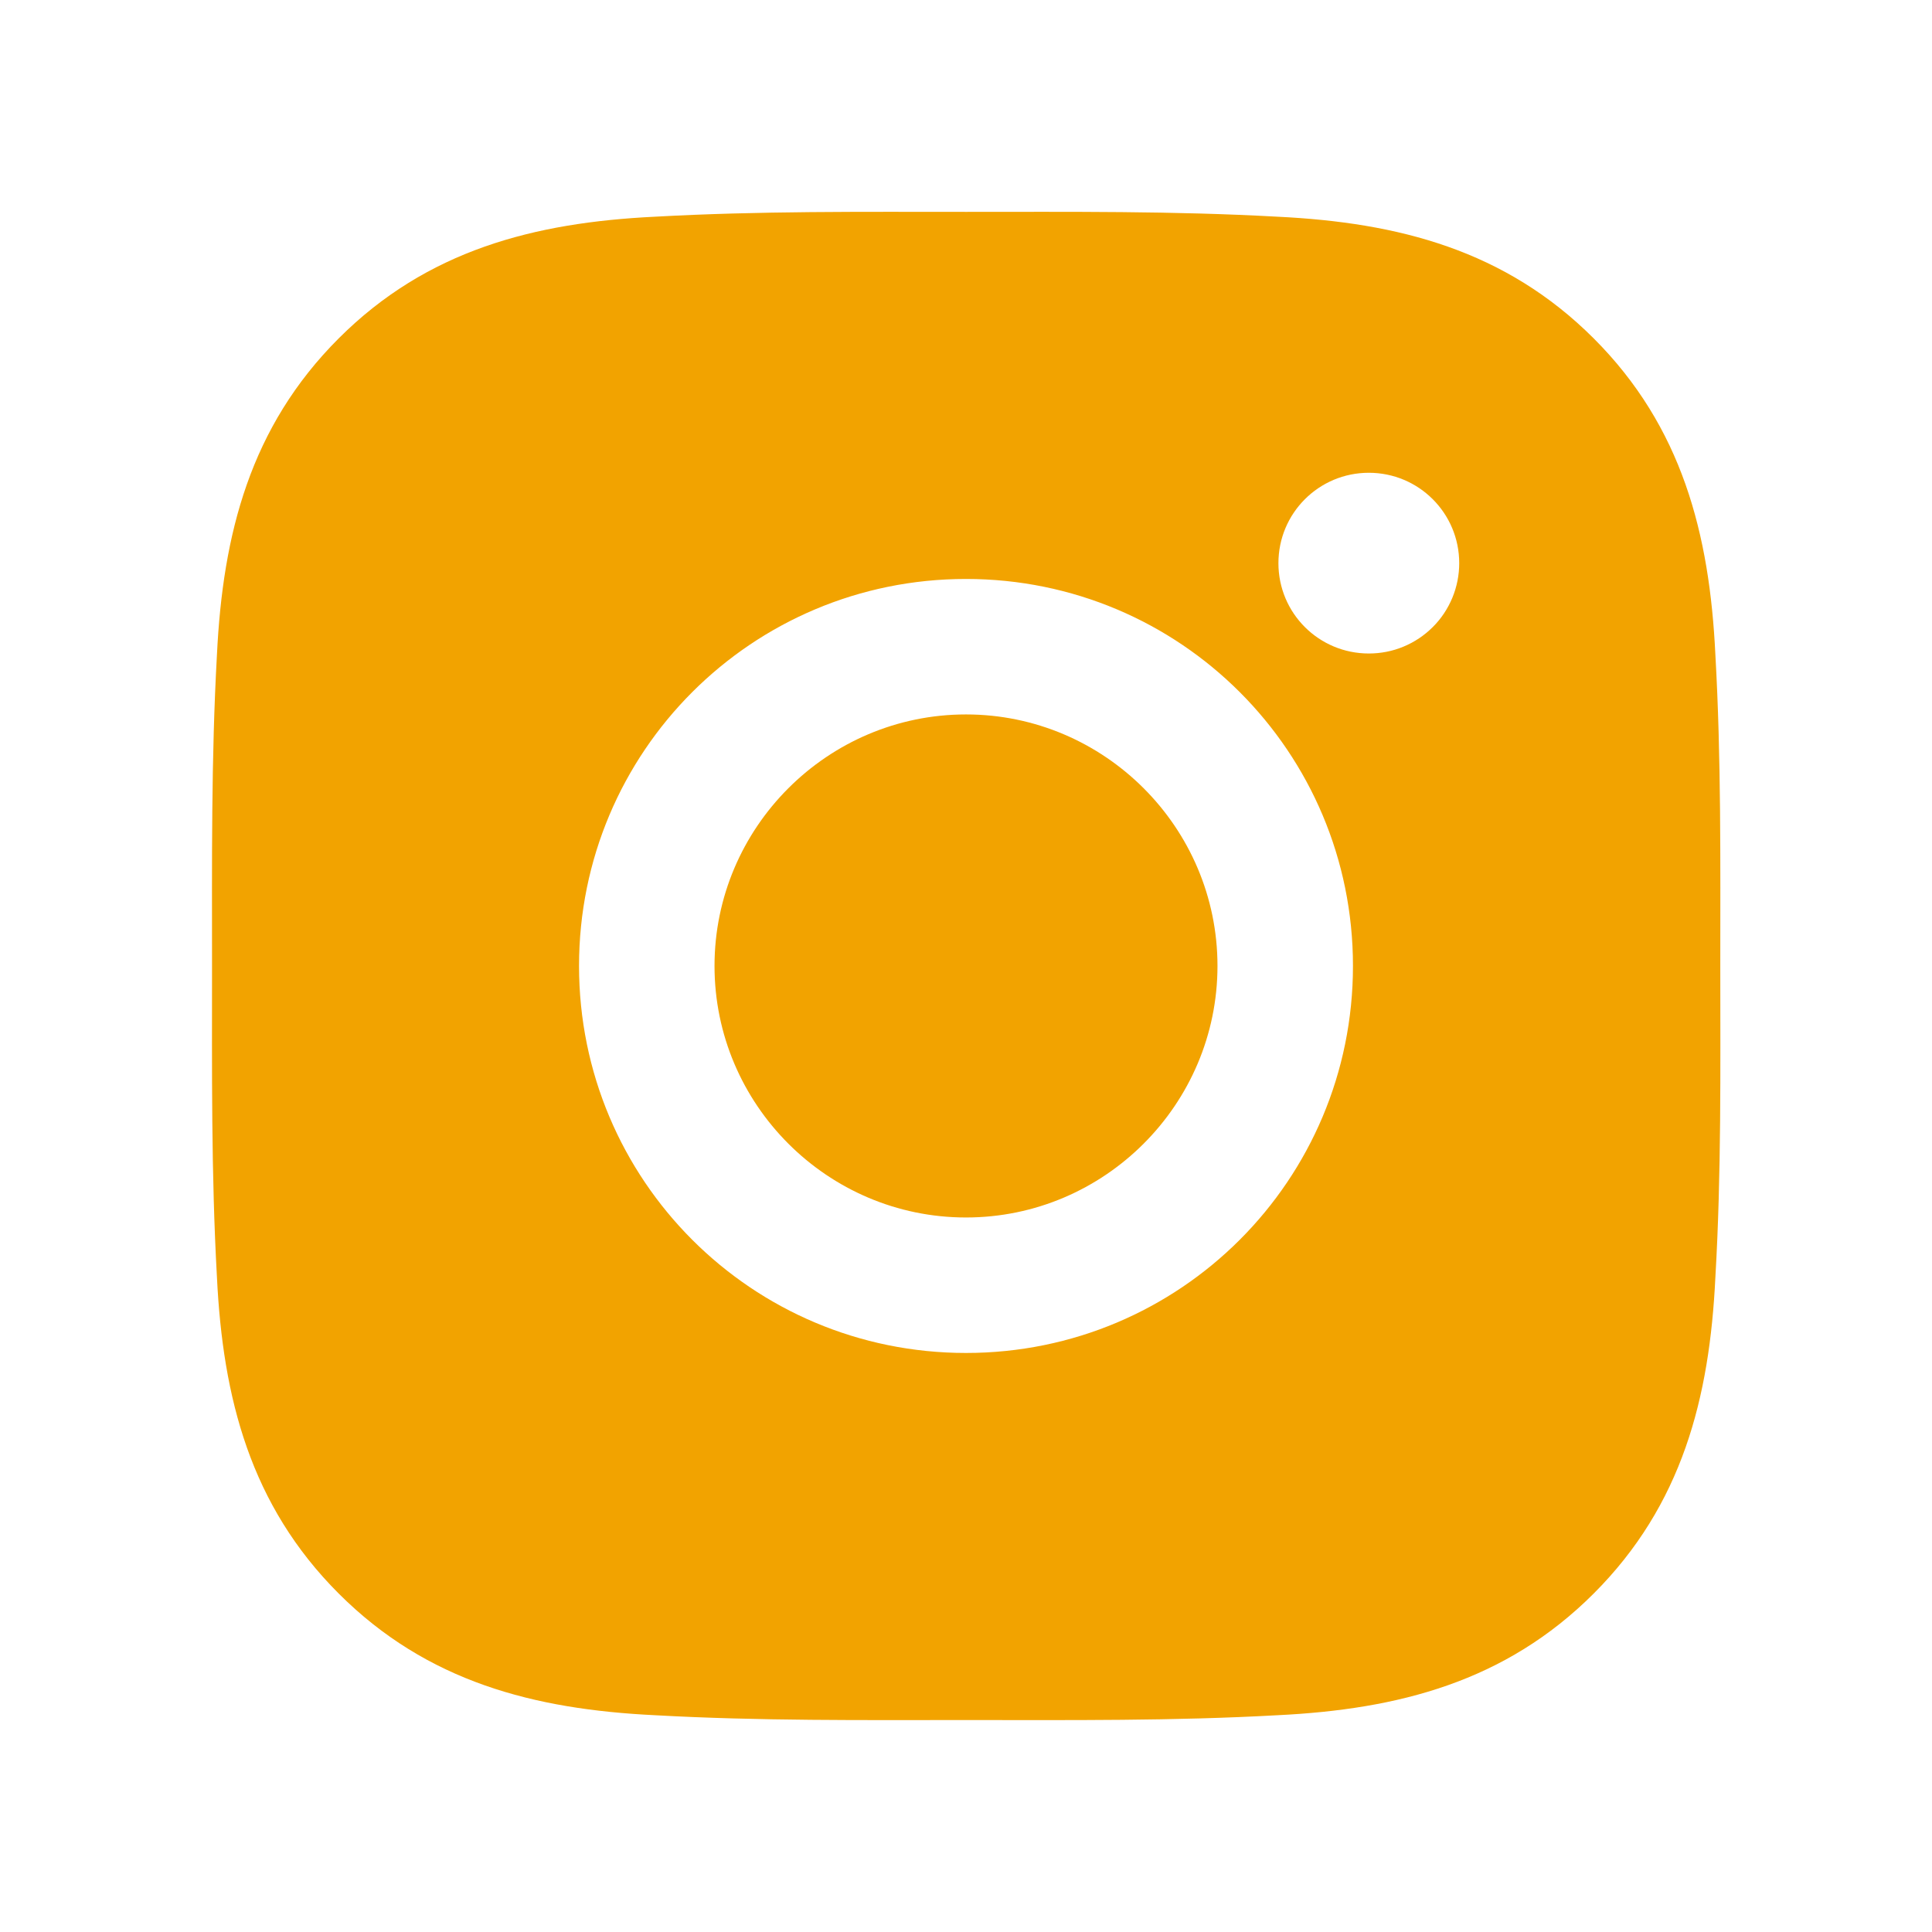
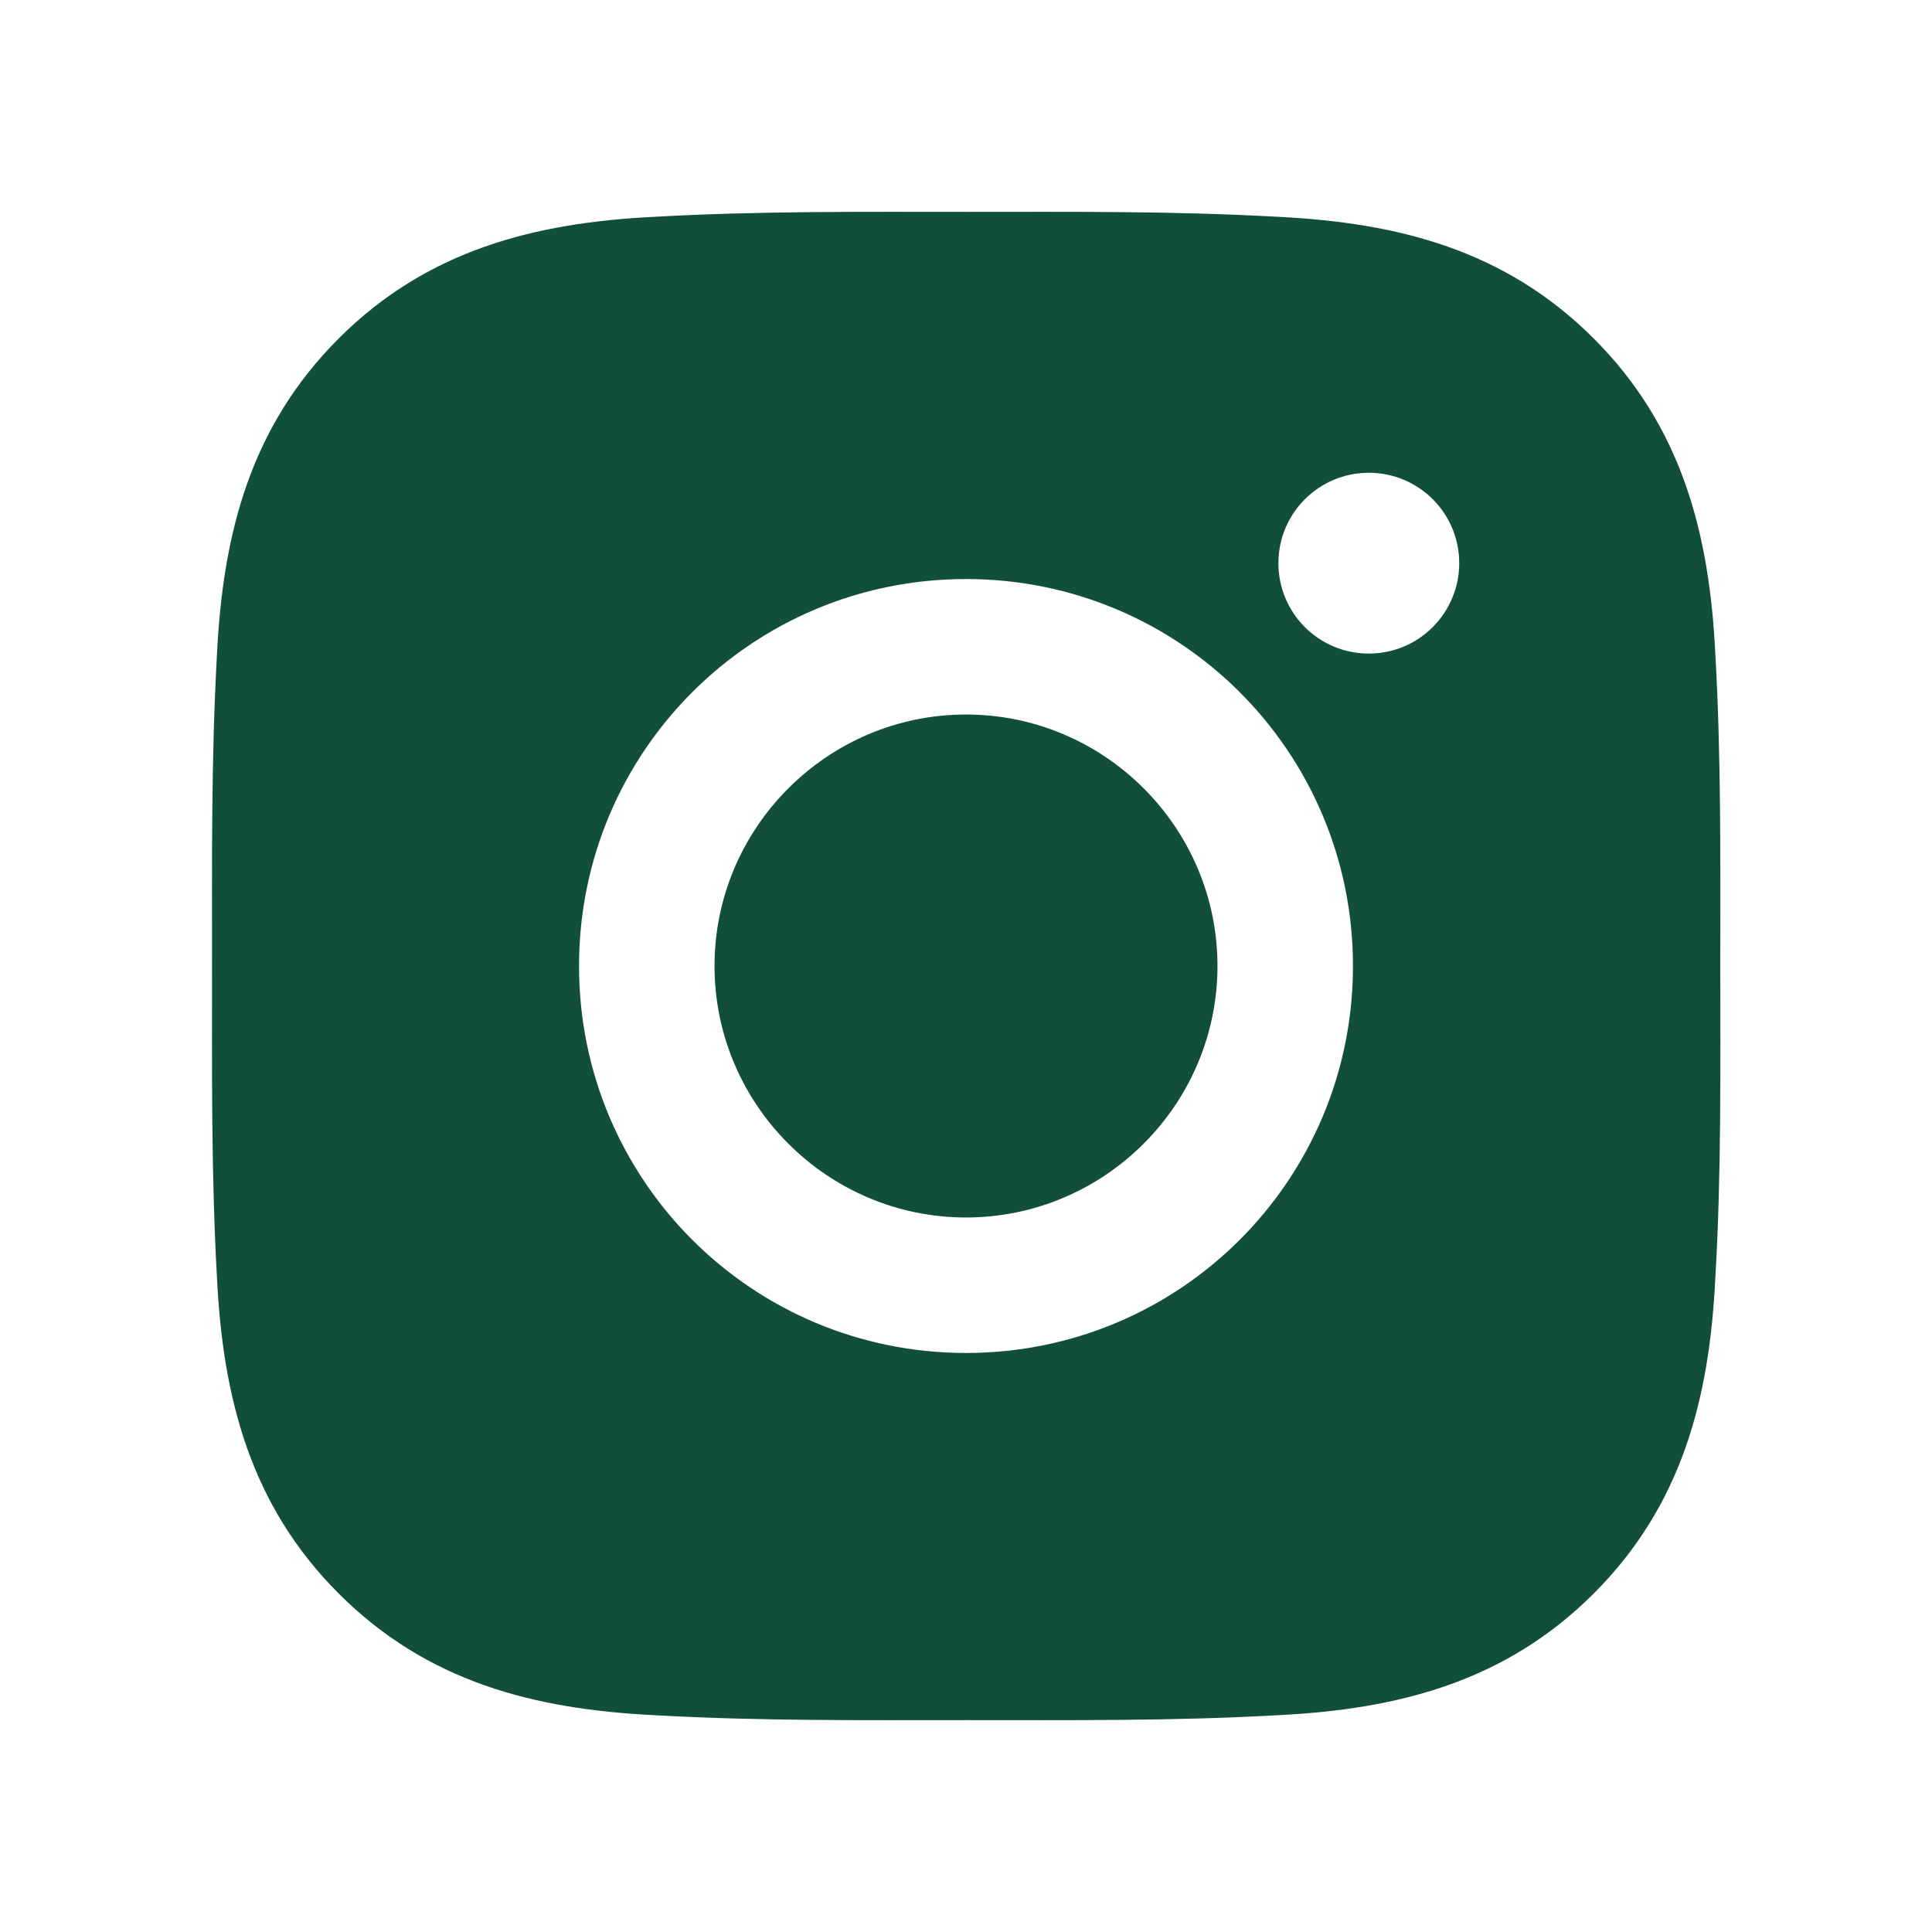
<svg xmlns="http://www.w3.org/2000/svg" width="24" height="24" viewBox="0 0 24 24" fill="none">
-   <path d="M12 8.875C10.28 8.875 8.876 10.279 8.876 11.999C8.876 13.72 10.28 15.124 12 15.124C13.72 15.124 15.124 13.72 15.124 11.999C15.124 10.279 13.72 8.875 12 8.875ZM21.37 11.999C21.37 10.706 21.382 9.424 21.309 8.132C21.237 6.632 20.895 5.301 19.798 4.204C18.698 3.105 17.37 2.765 15.87 2.692C14.576 2.62 13.294 2.632 12.002 2.632C10.709 2.632 9.427 2.62 8.135 2.692C6.635 2.765 5.304 3.107 4.207 4.204C3.108 5.303 2.768 6.632 2.695 8.132C2.623 9.426 2.634 10.708 2.634 11.999C2.634 13.291 2.623 14.575 2.695 15.867C2.768 17.367 3.11 18.698 4.207 19.795C5.306 20.894 6.635 21.234 8.135 21.307C9.429 21.379 10.711 21.367 12.002 21.367C13.296 21.367 14.578 21.379 15.87 21.307C17.37 21.234 18.701 20.892 19.798 19.795C20.897 18.696 21.237 17.367 21.309 15.867C21.384 14.575 21.37 13.293 21.37 11.999ZM12 16.807C9.34 16.807 7.193 14.66 7.193 11.999C7.193 9.339 9.34 7.192 12 7.192C14.66 7.192 16.807 9.339 16.807 11.999C16.807 14.66 14.66 16.807 12 16.807ZM17.004 8.118C16.383 8.118 15.881 7.617 15.881 6.996C15.881 6.375 16.383 5.873 17.004 5.873C17.625 5.873 18.127 6.375 18.127 6.996C18.127 7.143 18.098 7.289 18.042 7.425C17.985 7.562 17.903 7.686 17.798 7.79C17.694 7.894 17.57 7.977 17.434 8.033C17.298 8.09 17.151 8.118 17.004 8.118Z" fill="#F2A300" />
+   <path d="M12 8.876C10.28 8.876 8.876 10.28 8.876 12C8.876 13.72 10.28 15.124 12 15.124C13.72 15.124 15.124 13.72 15.124 12C15.124 10.28 13.72 8.876 12 8.876ZM21.37 12C21.37 10.706 21.382 9.424 21.309 8.133C21.237 6.633 20.895 5.302 19.798 4.205C18.698 3.105 17.369 2.766 15.87 2.693C14.576 2.62 13.294 2.632 12.002 2.632C10.709 2.632 9.427 2.62 8.135 2.693C6.635 2.766 5.304 3.108 4.207 4.205C3.108 5.304 2.768 6.633 2.695 8.133C2.623 9.427 2.634 10.709 2.634 12C2.634 13.291 2.623 14.576 2.695 15.867C2.768 17.367 3.11 18.698 4.207 19.795C5.306 20.895 6.635 21.234 8.135 21.307C9.429 21.38 10.711 21.368 12.002 21.368C13.296 21.368 14.578 21.38 15.87 21.307C17.369 21.234 18.701 20.892 19.798 19.795C20.897 18.696 21.237 17.367 21.309 15.867C21.384 14.576 21.37 13.294 21.37 12ZM12 16.807C9.34 16.807 7.193 14.66 7.193 12C7.193 9.34 9.34 7.193 12 7.193C14.66 7.193 16.807 9.34 16.807 12C16.807 14.66 14.66 16.807 12 16.807ZM17.004 8.119C16.383 8.119 15.881 7.617 15.881 6.996C15.881 6.375 16.383 5.873 17.004 5.873C17.625 5.873 18.127 6.375 18.127 6.996C18.127 7.144 18.098 7.29 18.041 7.426C17.985 7.562 17.902 7.686 17.798 7.79C17.694 7.895 17.57 7.977 17.434 8.034C17.297 8.09 17.151 8.119 17.004 8.119Z" fill="#114F3C" />
</svg>
